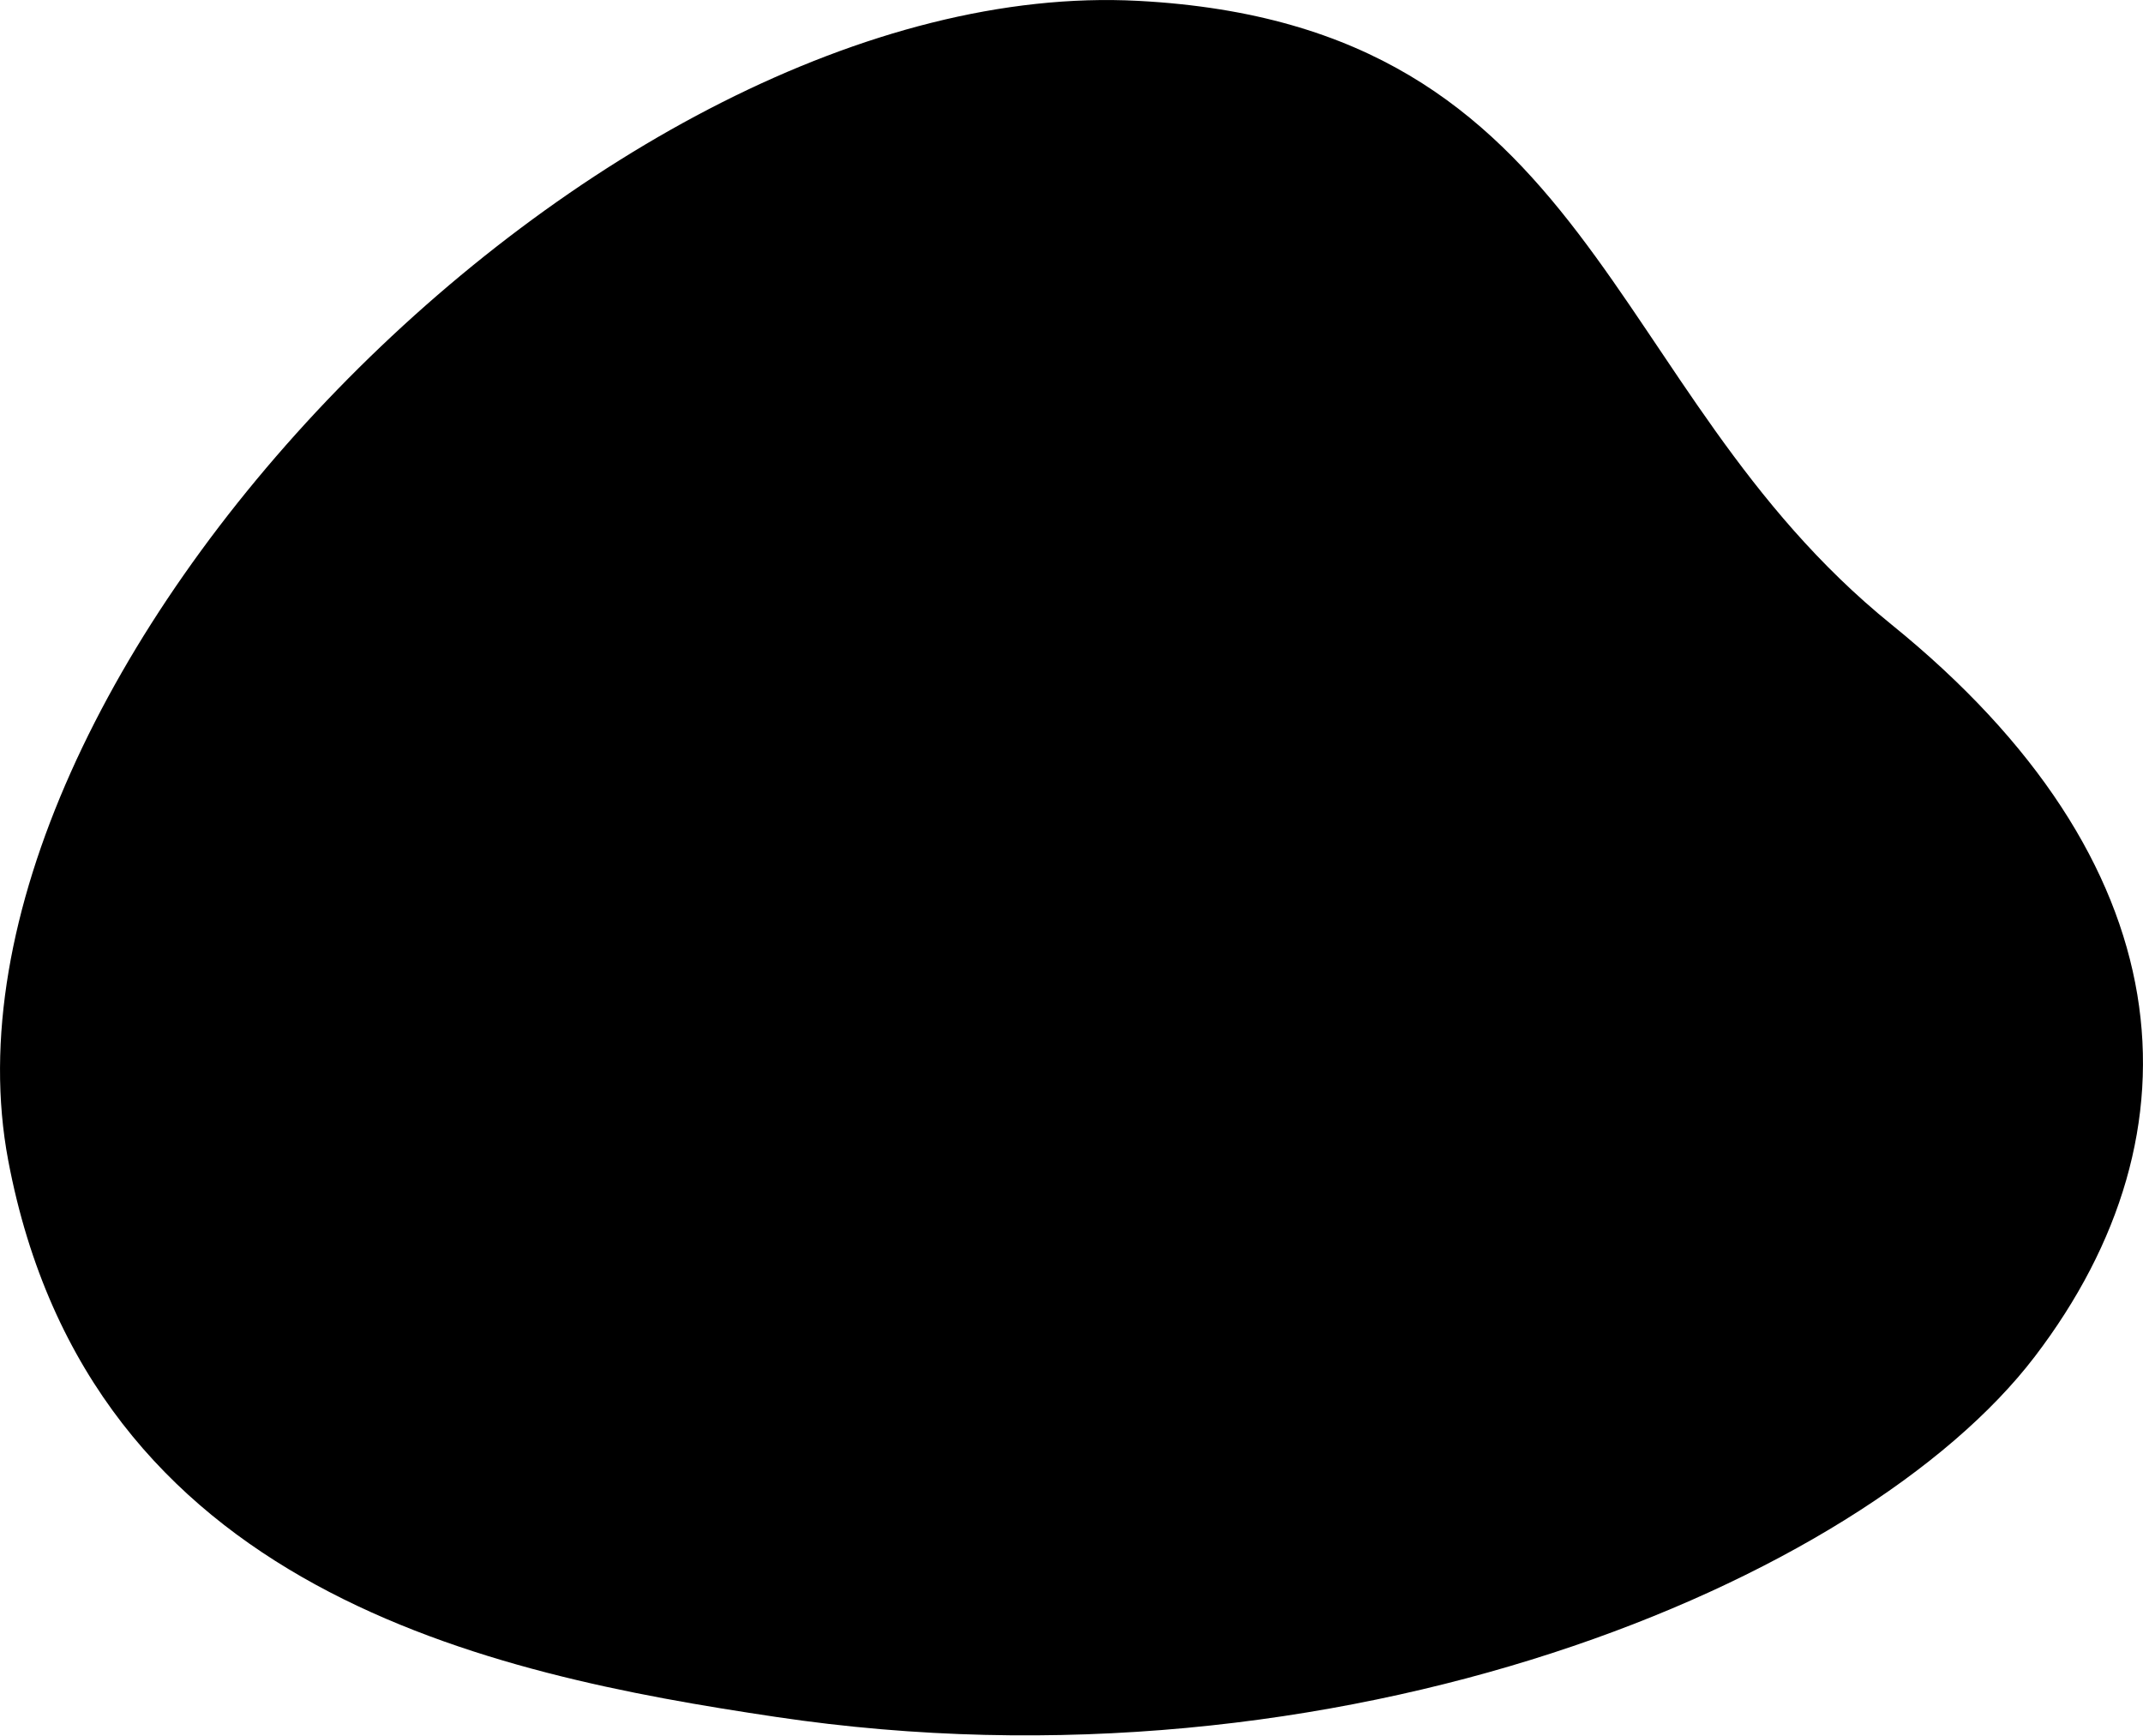
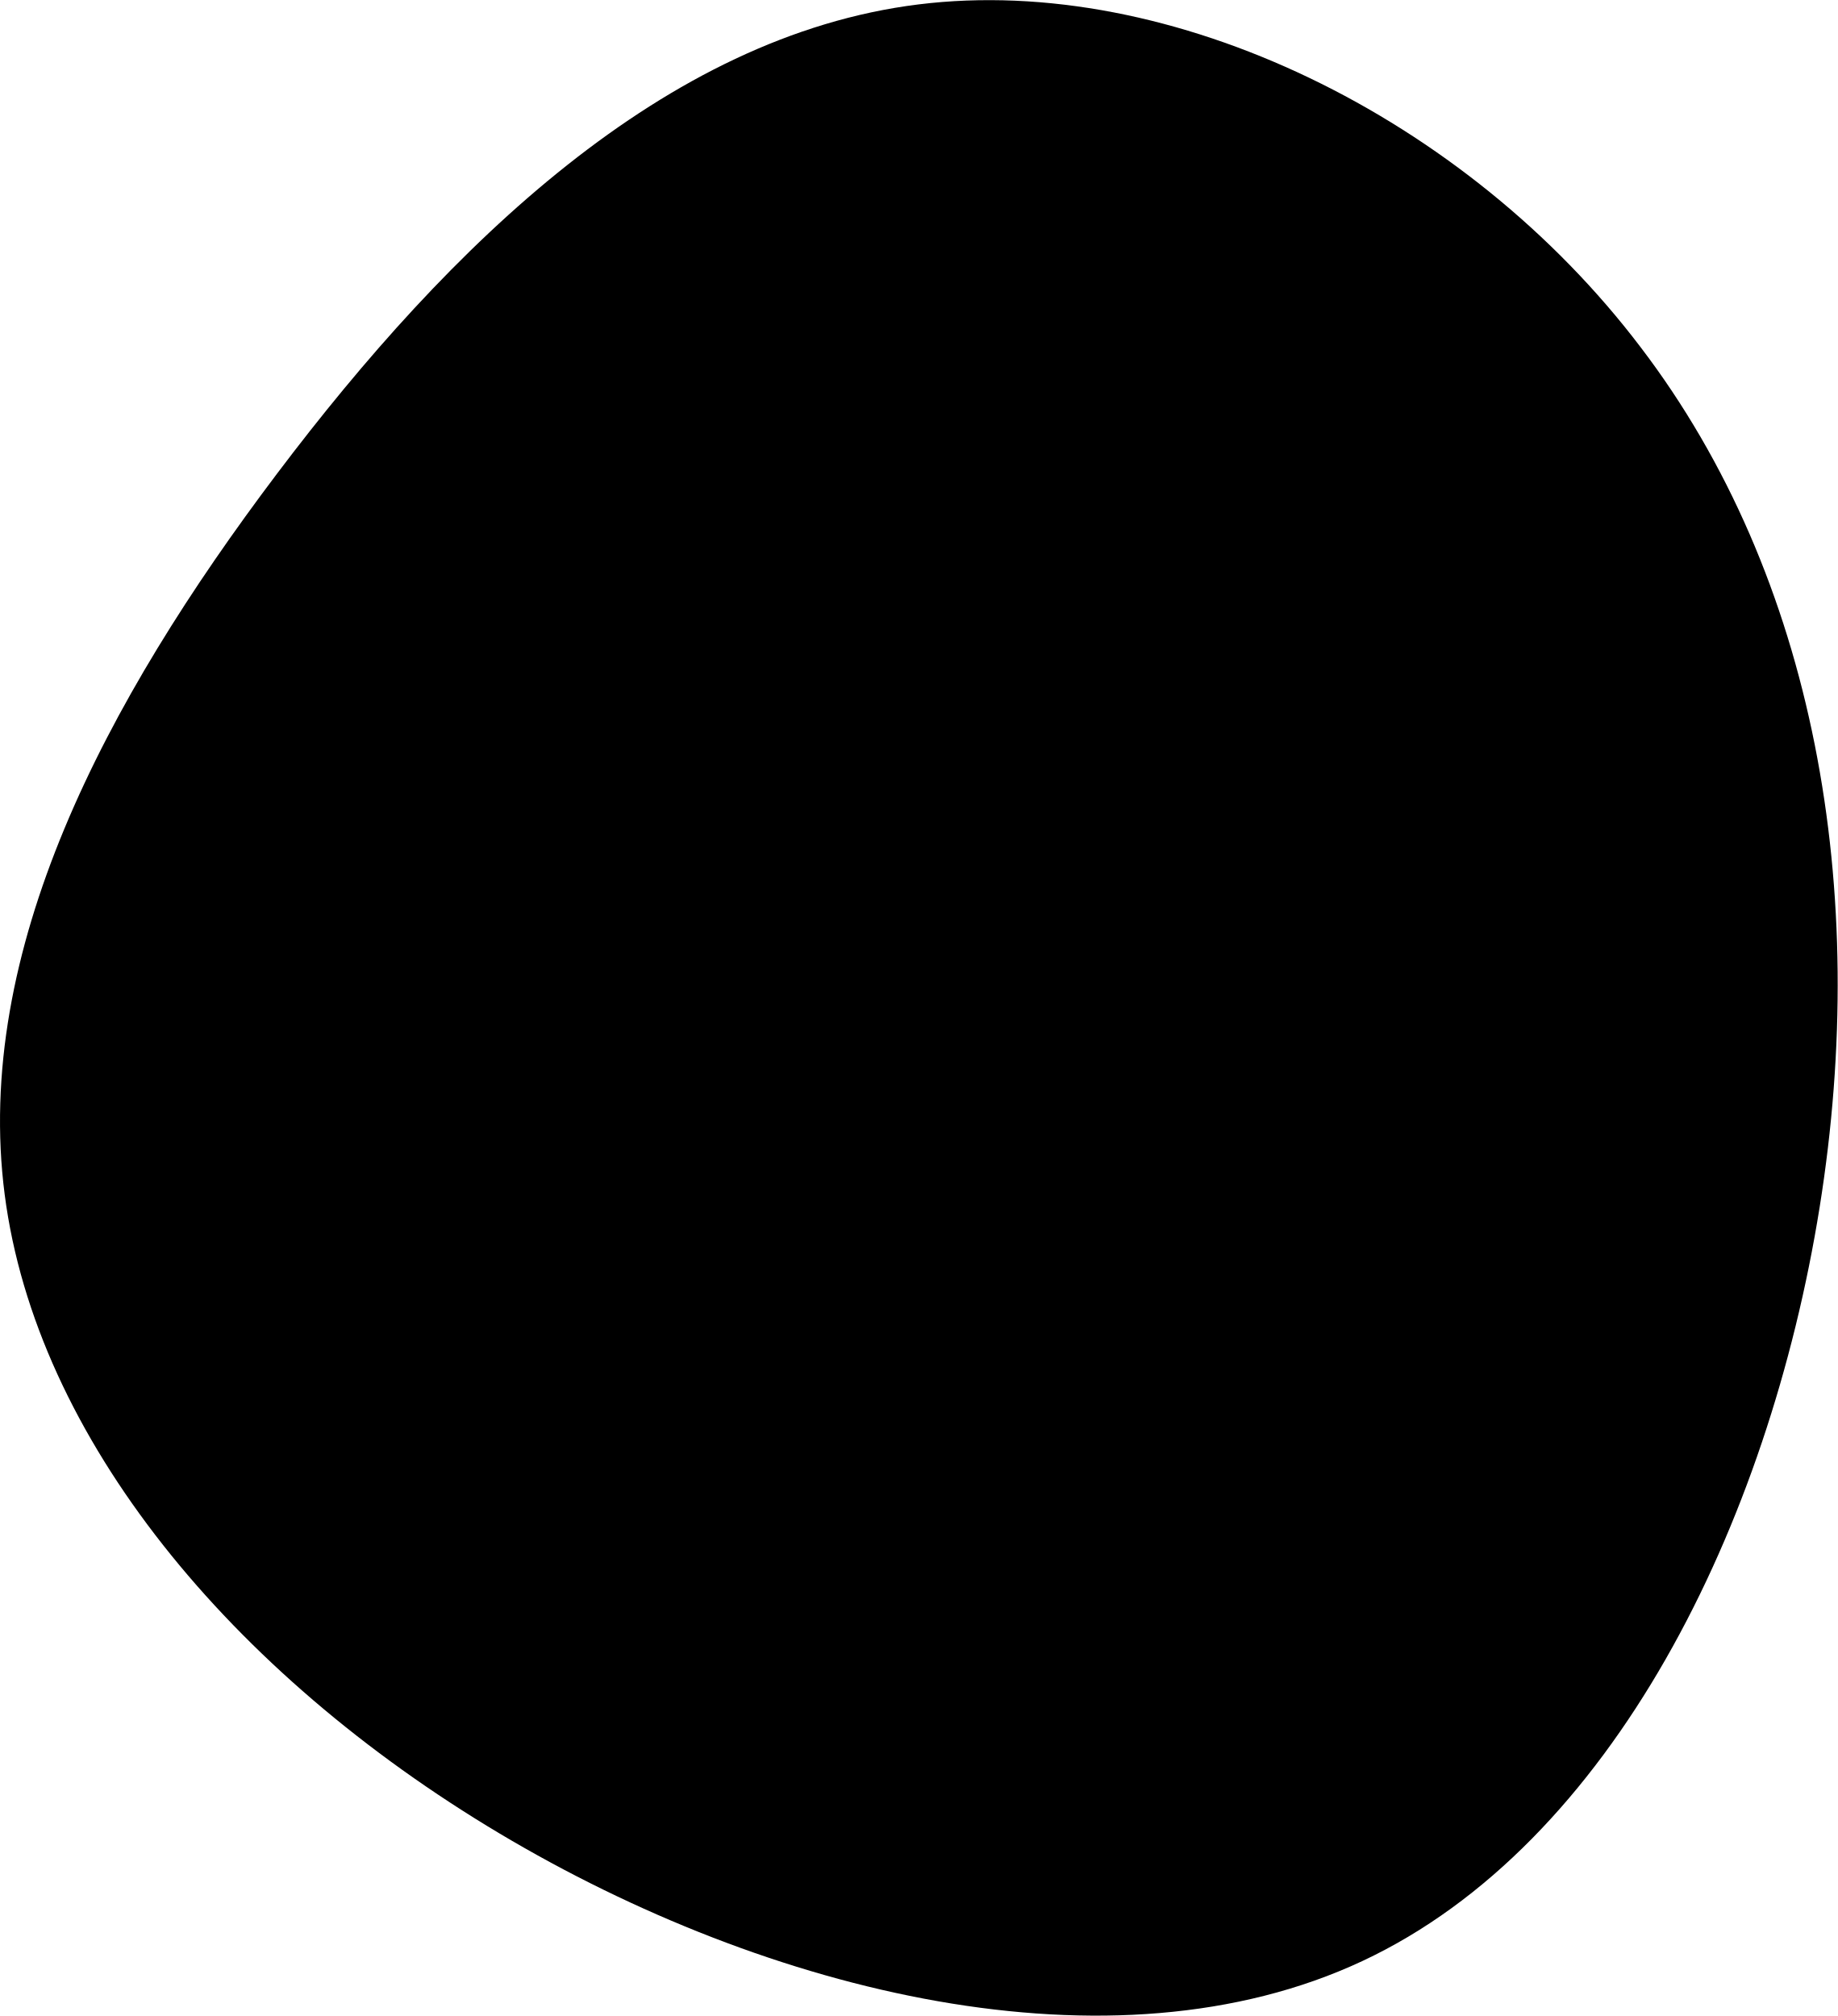
- <svg xmlns="http://www.w3.org/2000/svg" viewBox="0 0 221.76 179.55">
+ <svg xmlns="http://www.w3.org/2000/svg" viewBox="0 0 343.96 377.38">
  <g id="Layer_2" data-name="Layer 2">
-     <g id="OBJECTS">
-       <path d="M117.8.09c47.68,2.53,47.68,40.05,77.92,64.52S228.4,117,210.56,140.37s-71.9,46-130.27,37.28c-29.56-4.41-71-12.9-79.44-57.58C-8.55,70.29,62.12-2.87,117.8.09Z" />
+     <g id="Layer_1-2" data-name="Layer 1">
+       <path d="M307.08,65c32.7,42.9,43,101.7,33.5,161s-38.8,119.2-85.6,141.1-111.2,6.1-161.5-23.9S6.78,269.13.88,223.63s18.7-92.2,51-135,72.5-81.9,120-87.8S274.48,22,307.08,65Z" />
    </g>
  </g>
</svg>
